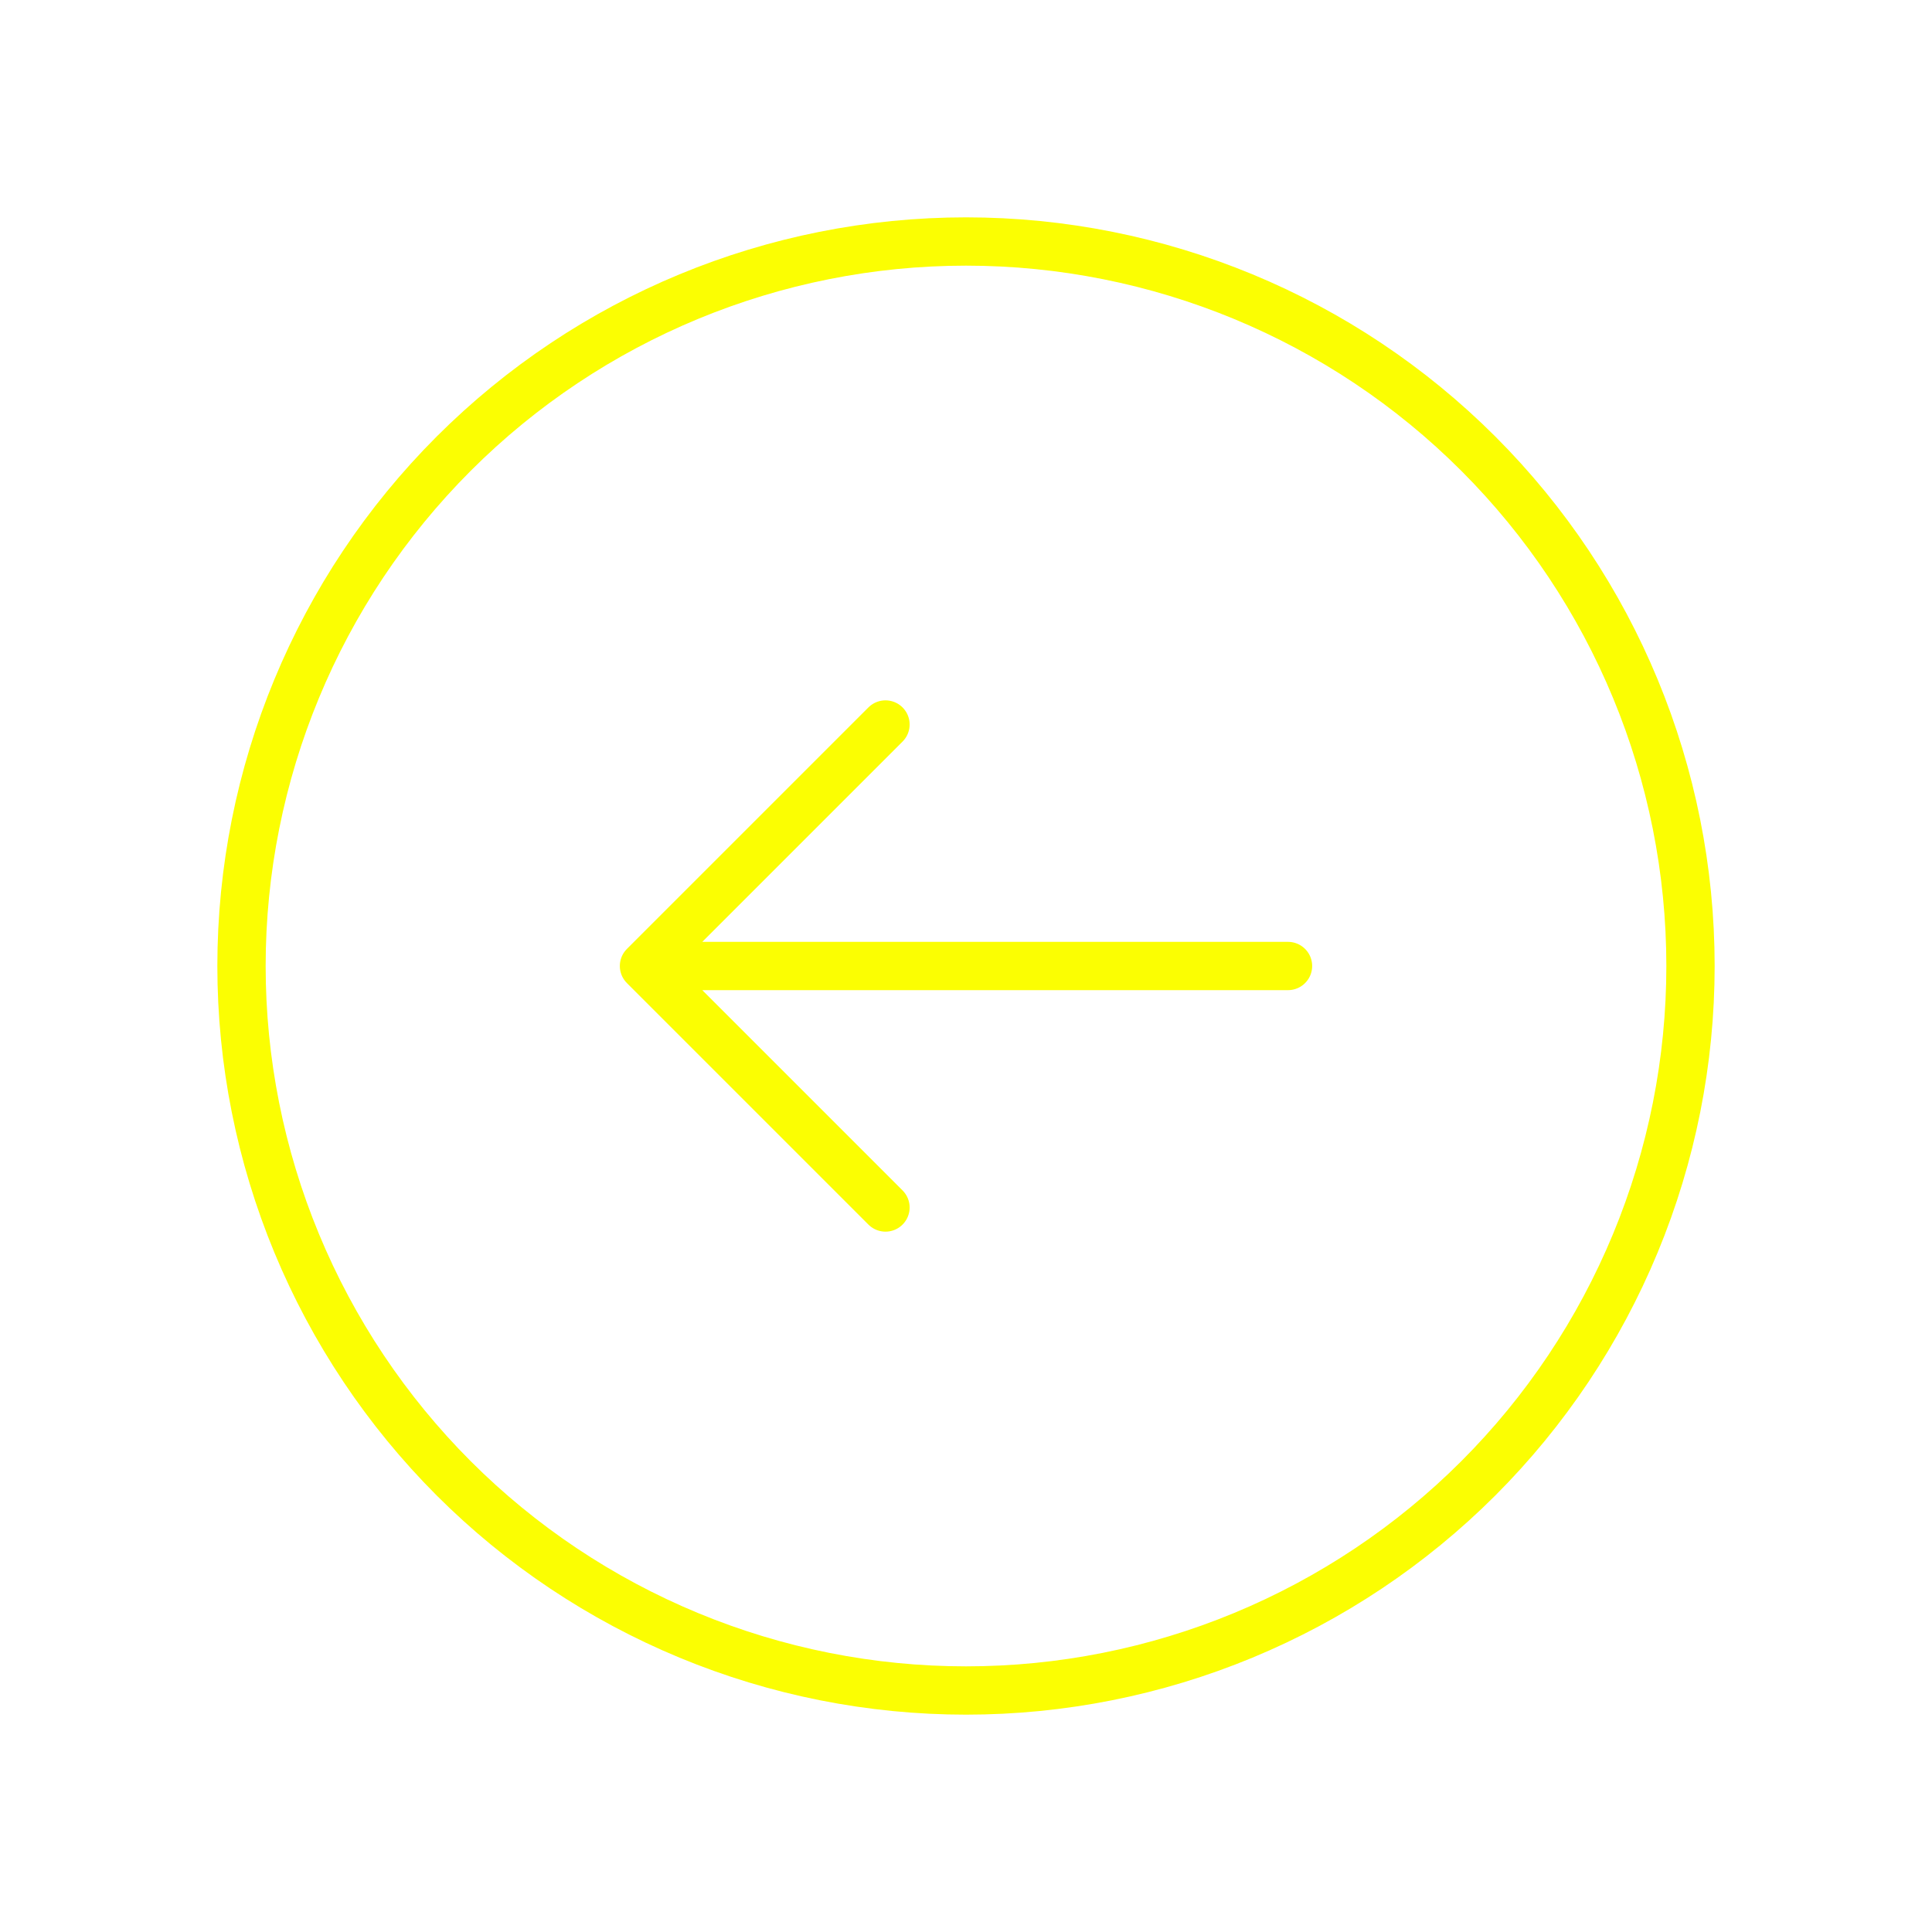
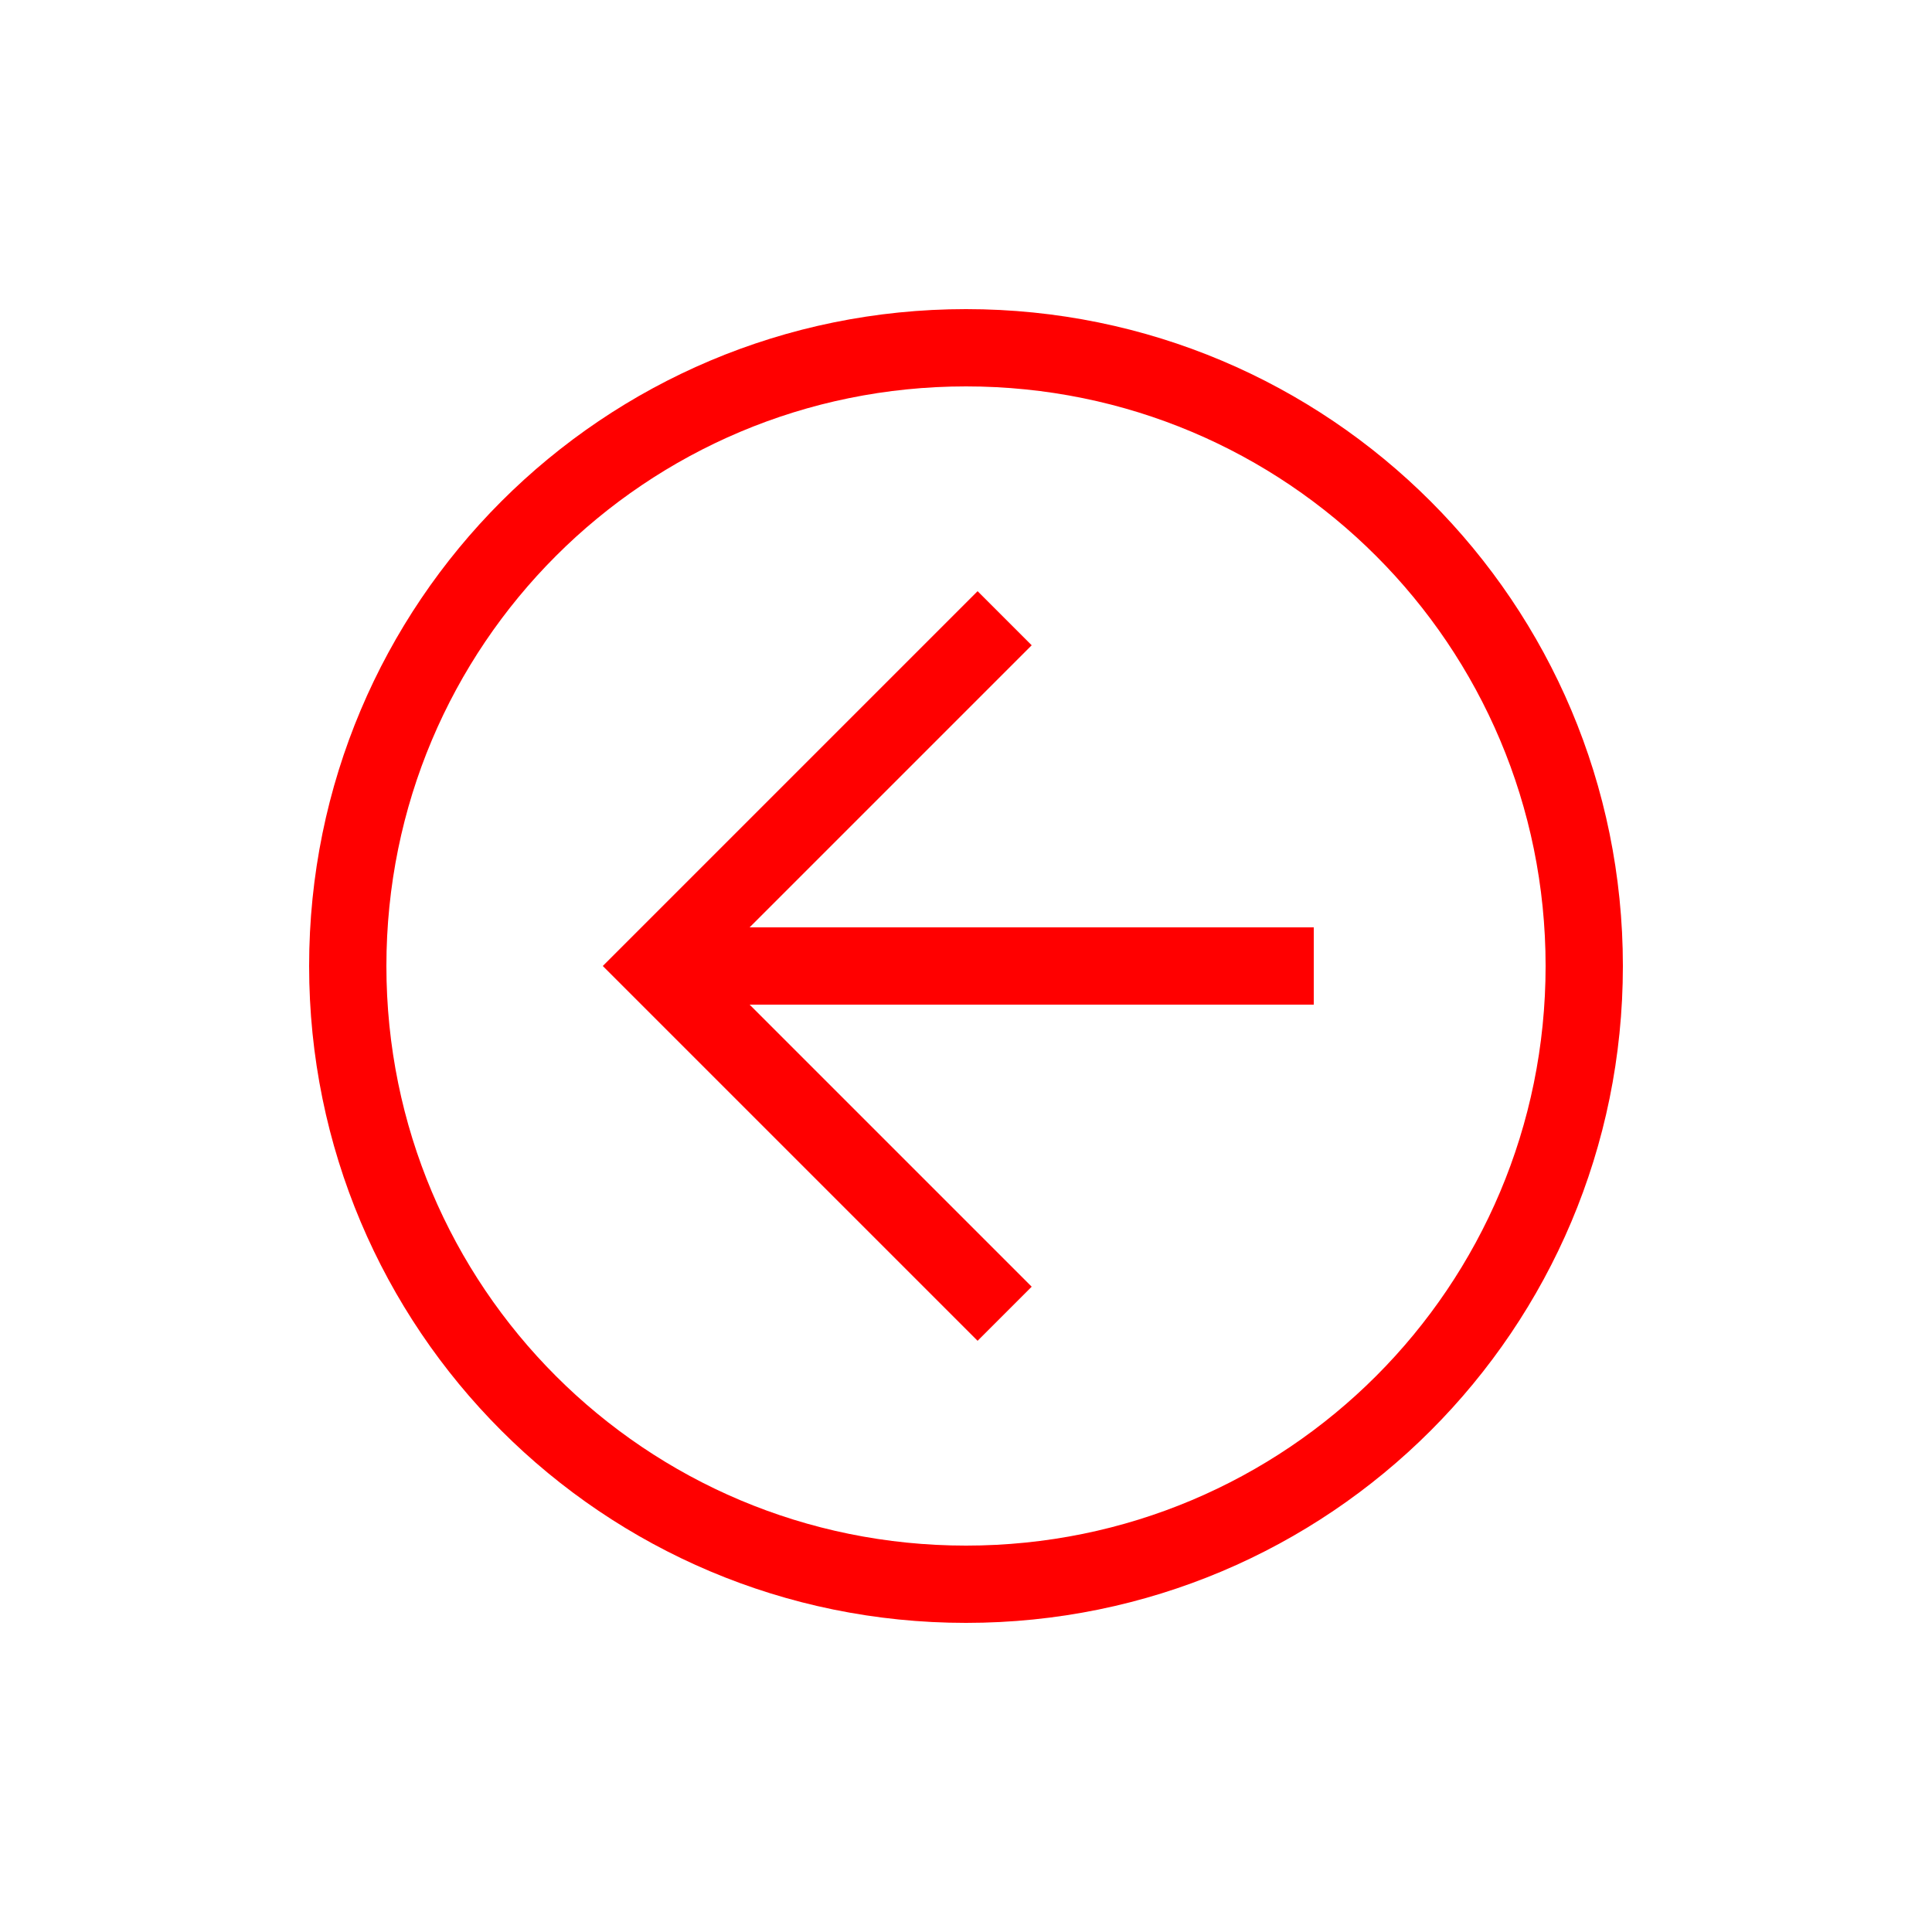
- <svg xmlns="http://www.w3.org/2000/svg" width="40" height="40" viewBox="0 0 40 40" fill="none">
-   <path d="M18.333 15L13.333 20L18.333 15ZM13.333 20L18.333 25L13.333 20ZM13.333 20H26.667H13.333ZM5 20C5 21.97 5.388 23.92 6.142 25.74C6.896 27.56 8.001 29.214 9.393 30.607C10.786 32 12.44 33.104 14.26 33.858C16.08 34.612 18.03 35 20 35C21.97 35 23.92 34.612 25.74 33.858C27.56 33.104 29.214 32 30.607 30.607C32 29.214 33.104 27.56 33.858 25.74C34.612 23.92 35 21.97 35 20C35 16.022 33.42 12.206 30.607 9.393C27.794 6.58 23.978 5 20 5C16.022 5 12.206 6.58 9.393 9.393C6.58 12.206 5 16.022 5 20Z" stroke="#FBFE02" stroke-linecap="round" stroke-linejoin="round" />
+ <svg xmlns="http://www.w3.org/2000/svg" width="47" height="47" viewBox="0 0 47 47" fill="none">
+   <path d="M39.48 23.5C39.48 32.336 32.336 39.48 23.5 39.48C14.664 39.48 7.52 32.336 7.52 23.5C7.52 14.664 14.664 7.52 23.5 7.52C32.336 7.52 39.48 14.664 39.48 23.5ZM9.4 23.5C9.4 31.302 15.698 37.6 23.5 37.6C31.302 37.6 37.6 31.302 37.6 23.5C37.6 15.698 31.302 9.4 23.5 9.4C15.698 9.4 9.4 15.698 9.4 23.5Z" fill="#FF0000" />
+   <path d="M25.098 15.698L17.296 23.5L25.098 31.302L23.782 32.618L14.664 23.5L23.782 14.382L25.098 15.698Z" fill="#FF0000" />
+   <path d="M15.98 24.44V22.56H31.96V24.44H15.98Z" fill="#FF0000" />
</svg>
